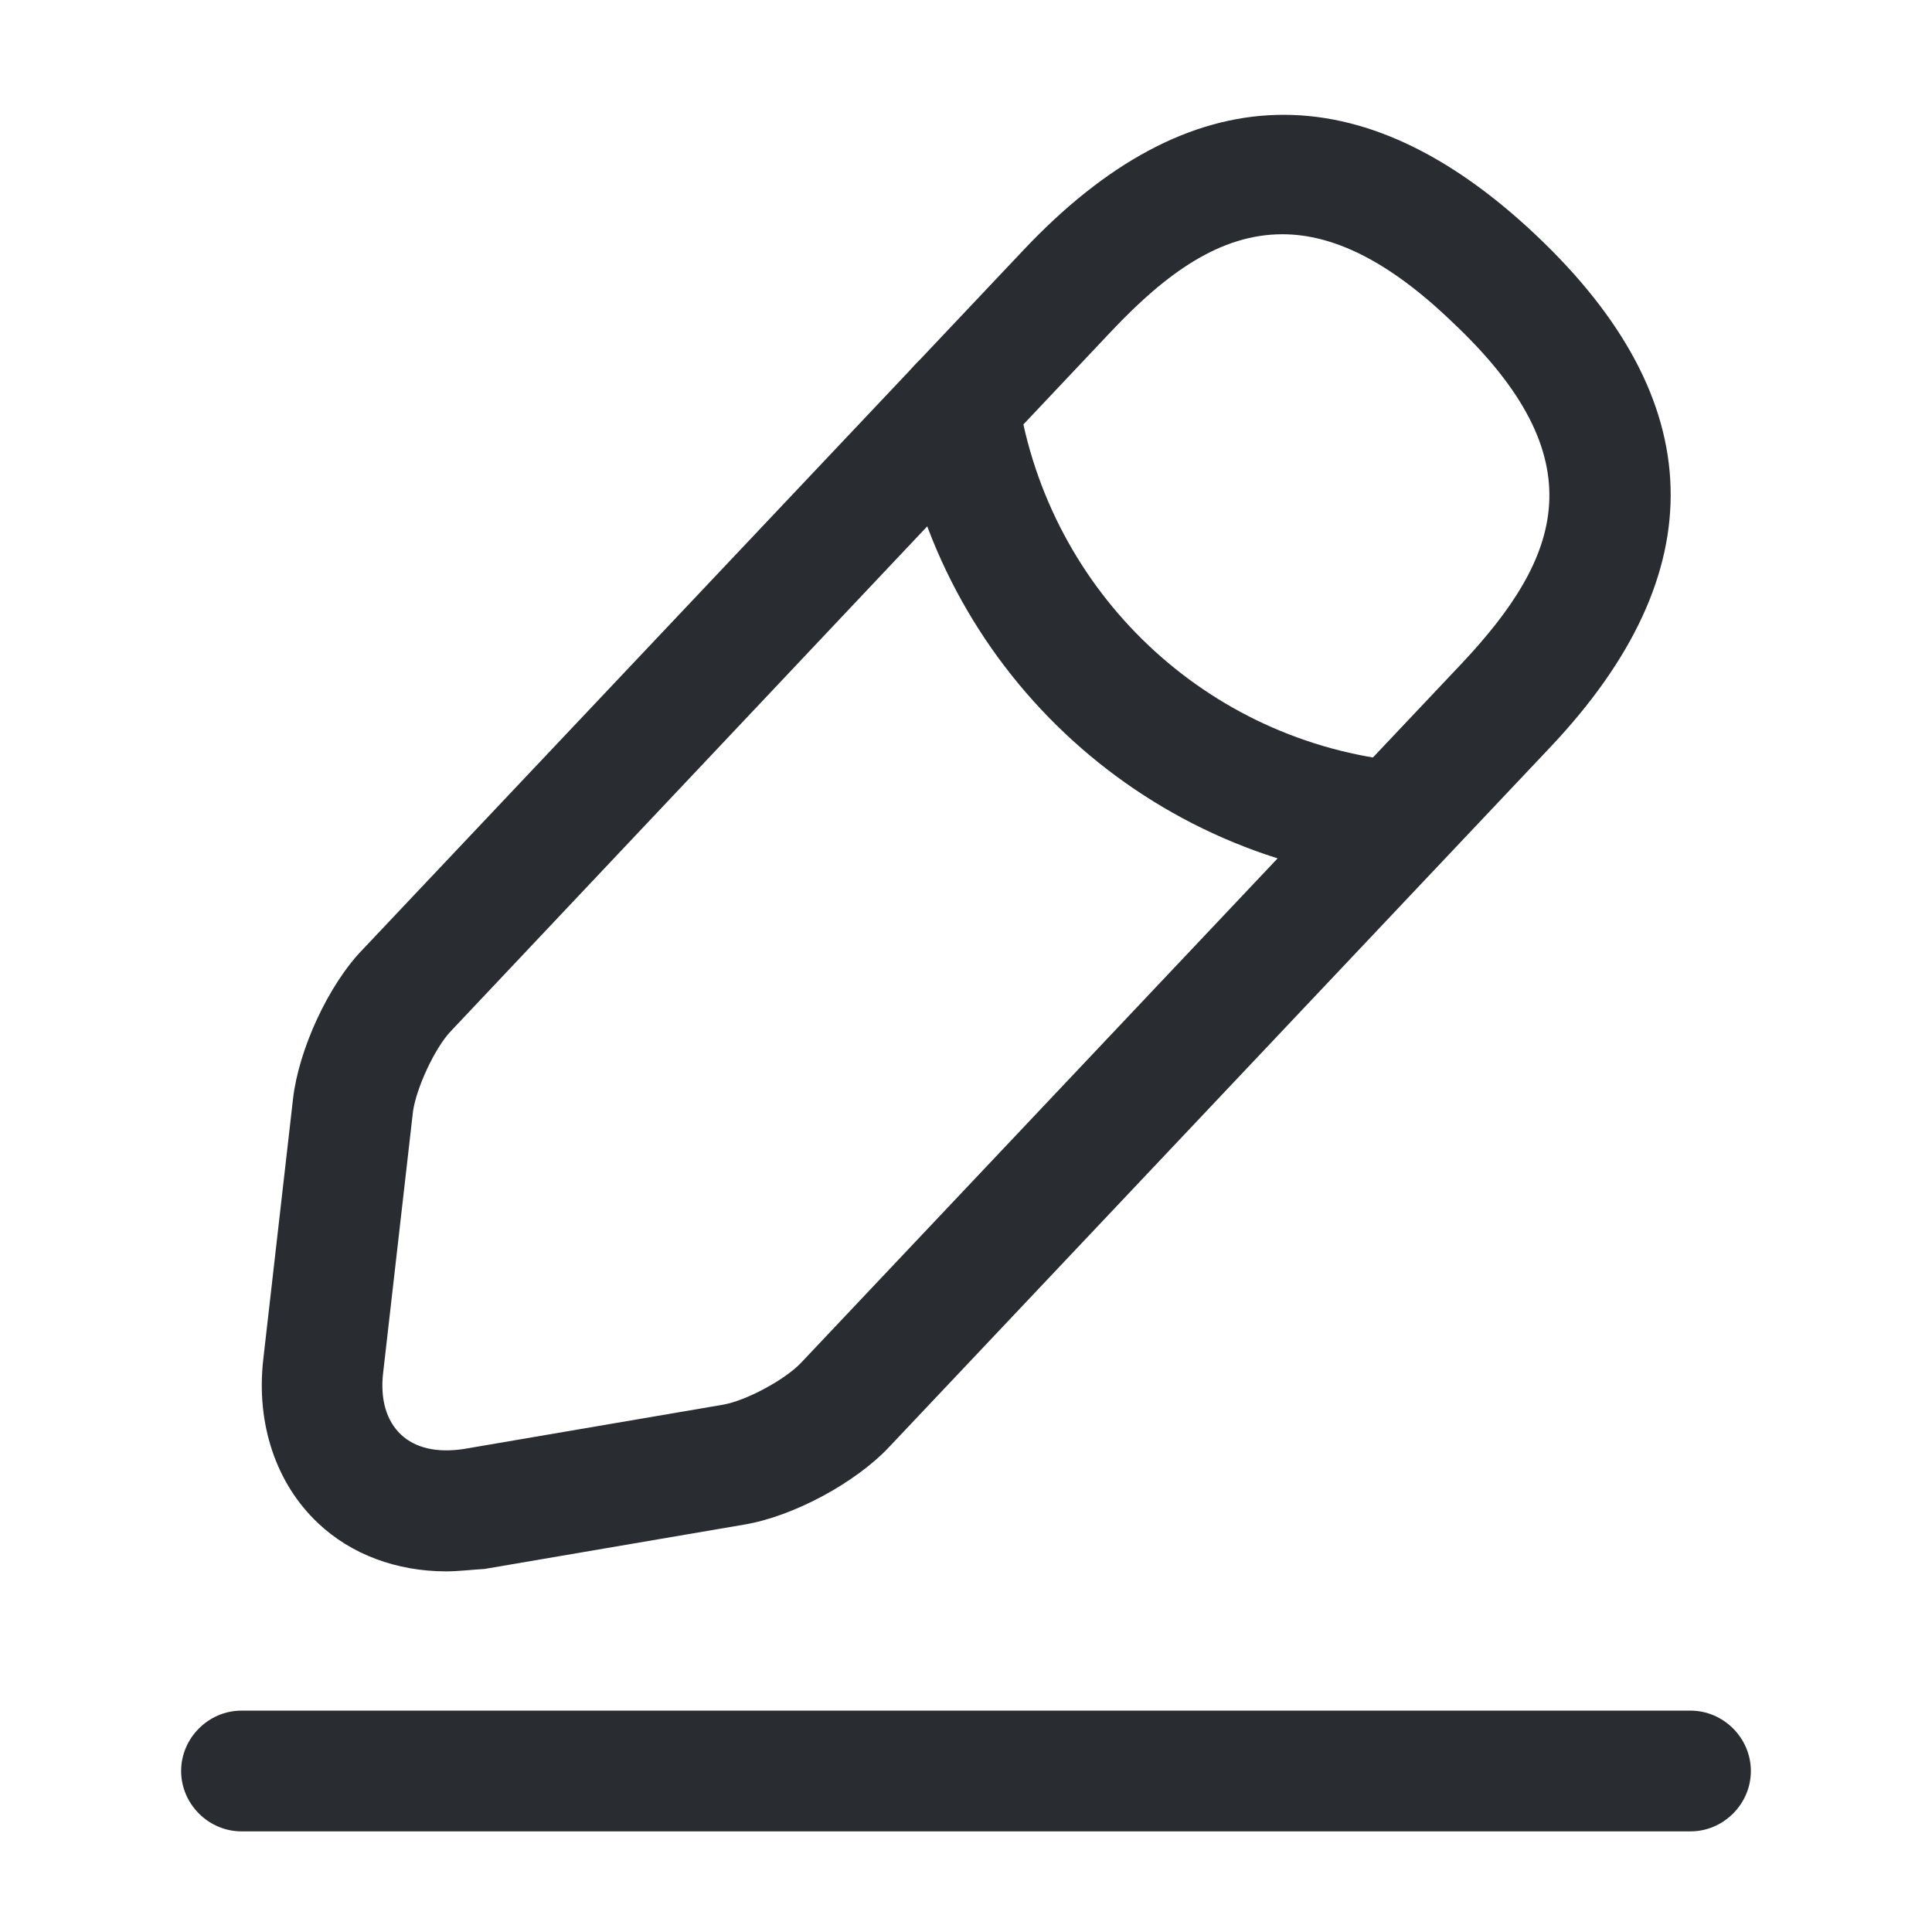
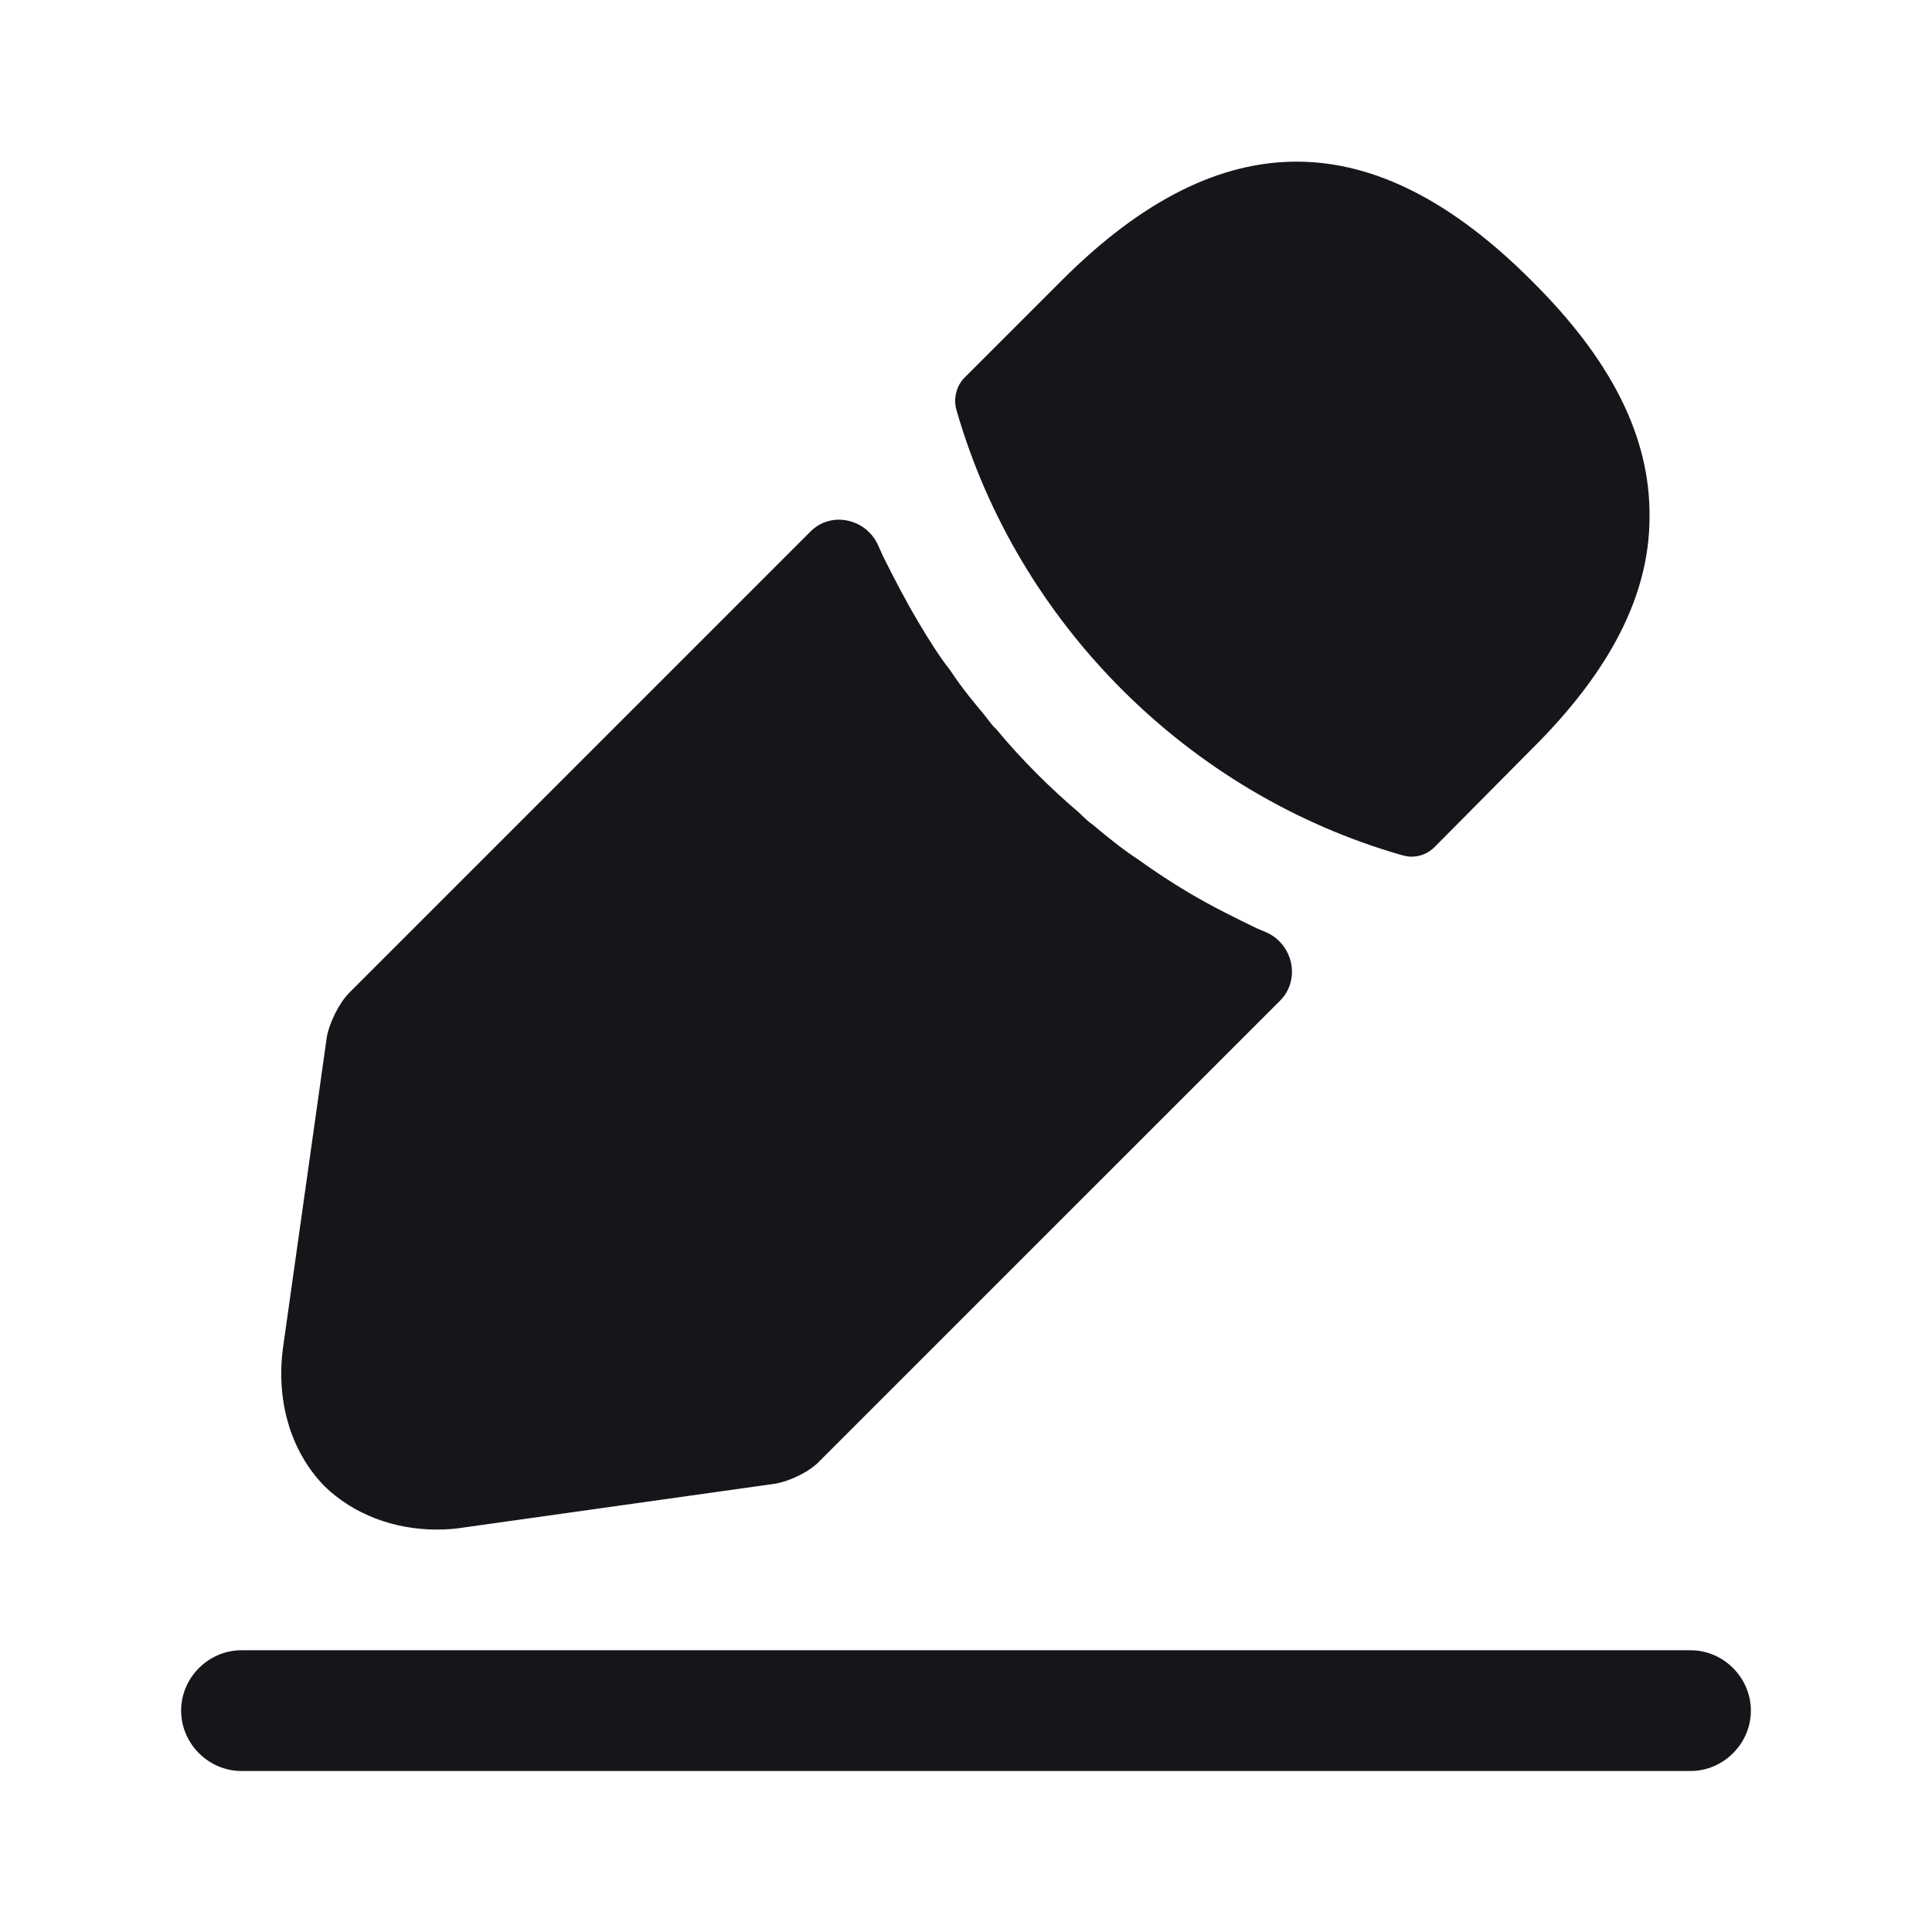
<svg xmlns="http://www.w3.org/2000/svg" width="24" height="24" viewBox="0 0 24 24" fill="none">
-   <path d="M5.54 19.52C4.93 19.52 4.36 19.31 3.95 18.92C3.43 18.43 3.18 17.69 3.27 16.89L3.64 13.65C3.71 13.04 4.08 12.23 4.51 11.79L12.72 3.1C14.77 0.93 16.91 0.87 19.08 2.92C21.25 4.97 21.31 7.11 19.26 9.28L11.05 17.97C10.63 18.42 9.85 18.84 9.24 18.94L6.02 19.49C5.85 19.5 5.7 19.52 5.54 19.52ZM15.93 2.91C15.16 2.91 14.49 3.39 13.81 4.11L5.6 12.81C5.4 13.02 5.17 13.52 5.13 13.81L4.76 17.05C4.72 17.38 4.8 17.65 4.98 17.82C5.16 17.99 5.43 18.05 5.76 18L8.98 17.45C9.27 17.4 9.75 17.14 9.95 16.93L18.16 8.24C19.4 6.92 19.85 5.7 18.04 4C17.24 3.23 16.55 2.91 15.93 2.91Z" fill="#292D32" />
-   <path d="M17.34 10.95C17.32 10.95 17.29 10.95 17.27 10.95C14.15 10.64 11.64 8.27 11.16 5.17C11.1 4.76 11.38 4.38 11.79 4.31C12.2 4.25 12.58 4.53 12.65 4.94C13.03 7.36 14.99 9.22 17.43 9.46C17.84 9.5 18.14 9.87 18.1 10.28C18.05 10.66 17.72 10.95 17.34 10.95Z" fill="#292D32" />
-   <path d="M21 22.75H3C2.59 22.75 2.25 22.41 2.25 22C2.25 21.59 2.59 21.25 3 21.25H21C21.41 21.25 21.75 21.59 21.75 22C21.75 22.41 21.41 22.75 21 22.75Z" fill="#292D32" />
+   <path d="M21 22H3C2.59 22 2.25 21.66 2.25 21.25C2.25 20.84 2.59 20.5 3 20.5H21C21.41 20.5 21.75 20.84 21.75 21.25C21.75 21.66 21.41 22 21 22Z" fill="#14161A" />
+   <path d="M19.021 3.482C17.081 1.542 15.181 1.492 13.191 3.482L11.981 4.692C11.881 4.792 11.841 4.952 11.881 5.092C12.641 7.742 14.761 9.862 17.411 10.622C17.451 10.632 17.491 10.642 17.531 10.642C17.641 10.642 17.741 10.602 17.821 10.522L19.021 9.312C20.011 8.332 20.491 7.382 20.491 6.422C20.501 5.432 20.021 4.472 19.021 3.482Z" fill="#14161A" />
+   <path d="M15.61 11.531C15.32 11.391 15.04 11.251 14.77 11.091C14.55 10.961 14.34 10.821 14.13 10.671C13.96 10.561 13.76 10.401 13.57 10.241C13.55 10.231 13.48 10.171 13.4 10.091C13.07 9.811 12.7 9.451 12.37 9.051C12.34 9.031 12.29 8.961 12.22 8.871C12.12 8.751 11.95 8.551 11.8 8.321C11.68 8.171 11.54 7.951 11.41 7.731C11.25 7.461 11.11 7.191 10.97 6.911C10.949 6.865 10.929 6.82 10.909 6.775C10.761 6.442 10.326 6.345 10.069 6.602L4.34 12.331C4.21 12.461 4.09 12.711 4.06 12.881L3.52 16.711C3.42 17.391 3.61 18.031 4.03 18.461C4.39 18.811 4.89 19.001 5.43 19.001C5.55 19.001 5.67 18.991 5.79 18.971L9.63 18.431C9.81 18.401 10.06 18.281 10.18 18.151L15.902 12.43C16.161 12.17 16.063 11.725 15.726 11.58C15.688 11.564 15.649 11.548 15.61 11.531Z" fill="#14161A" />
</svg>
